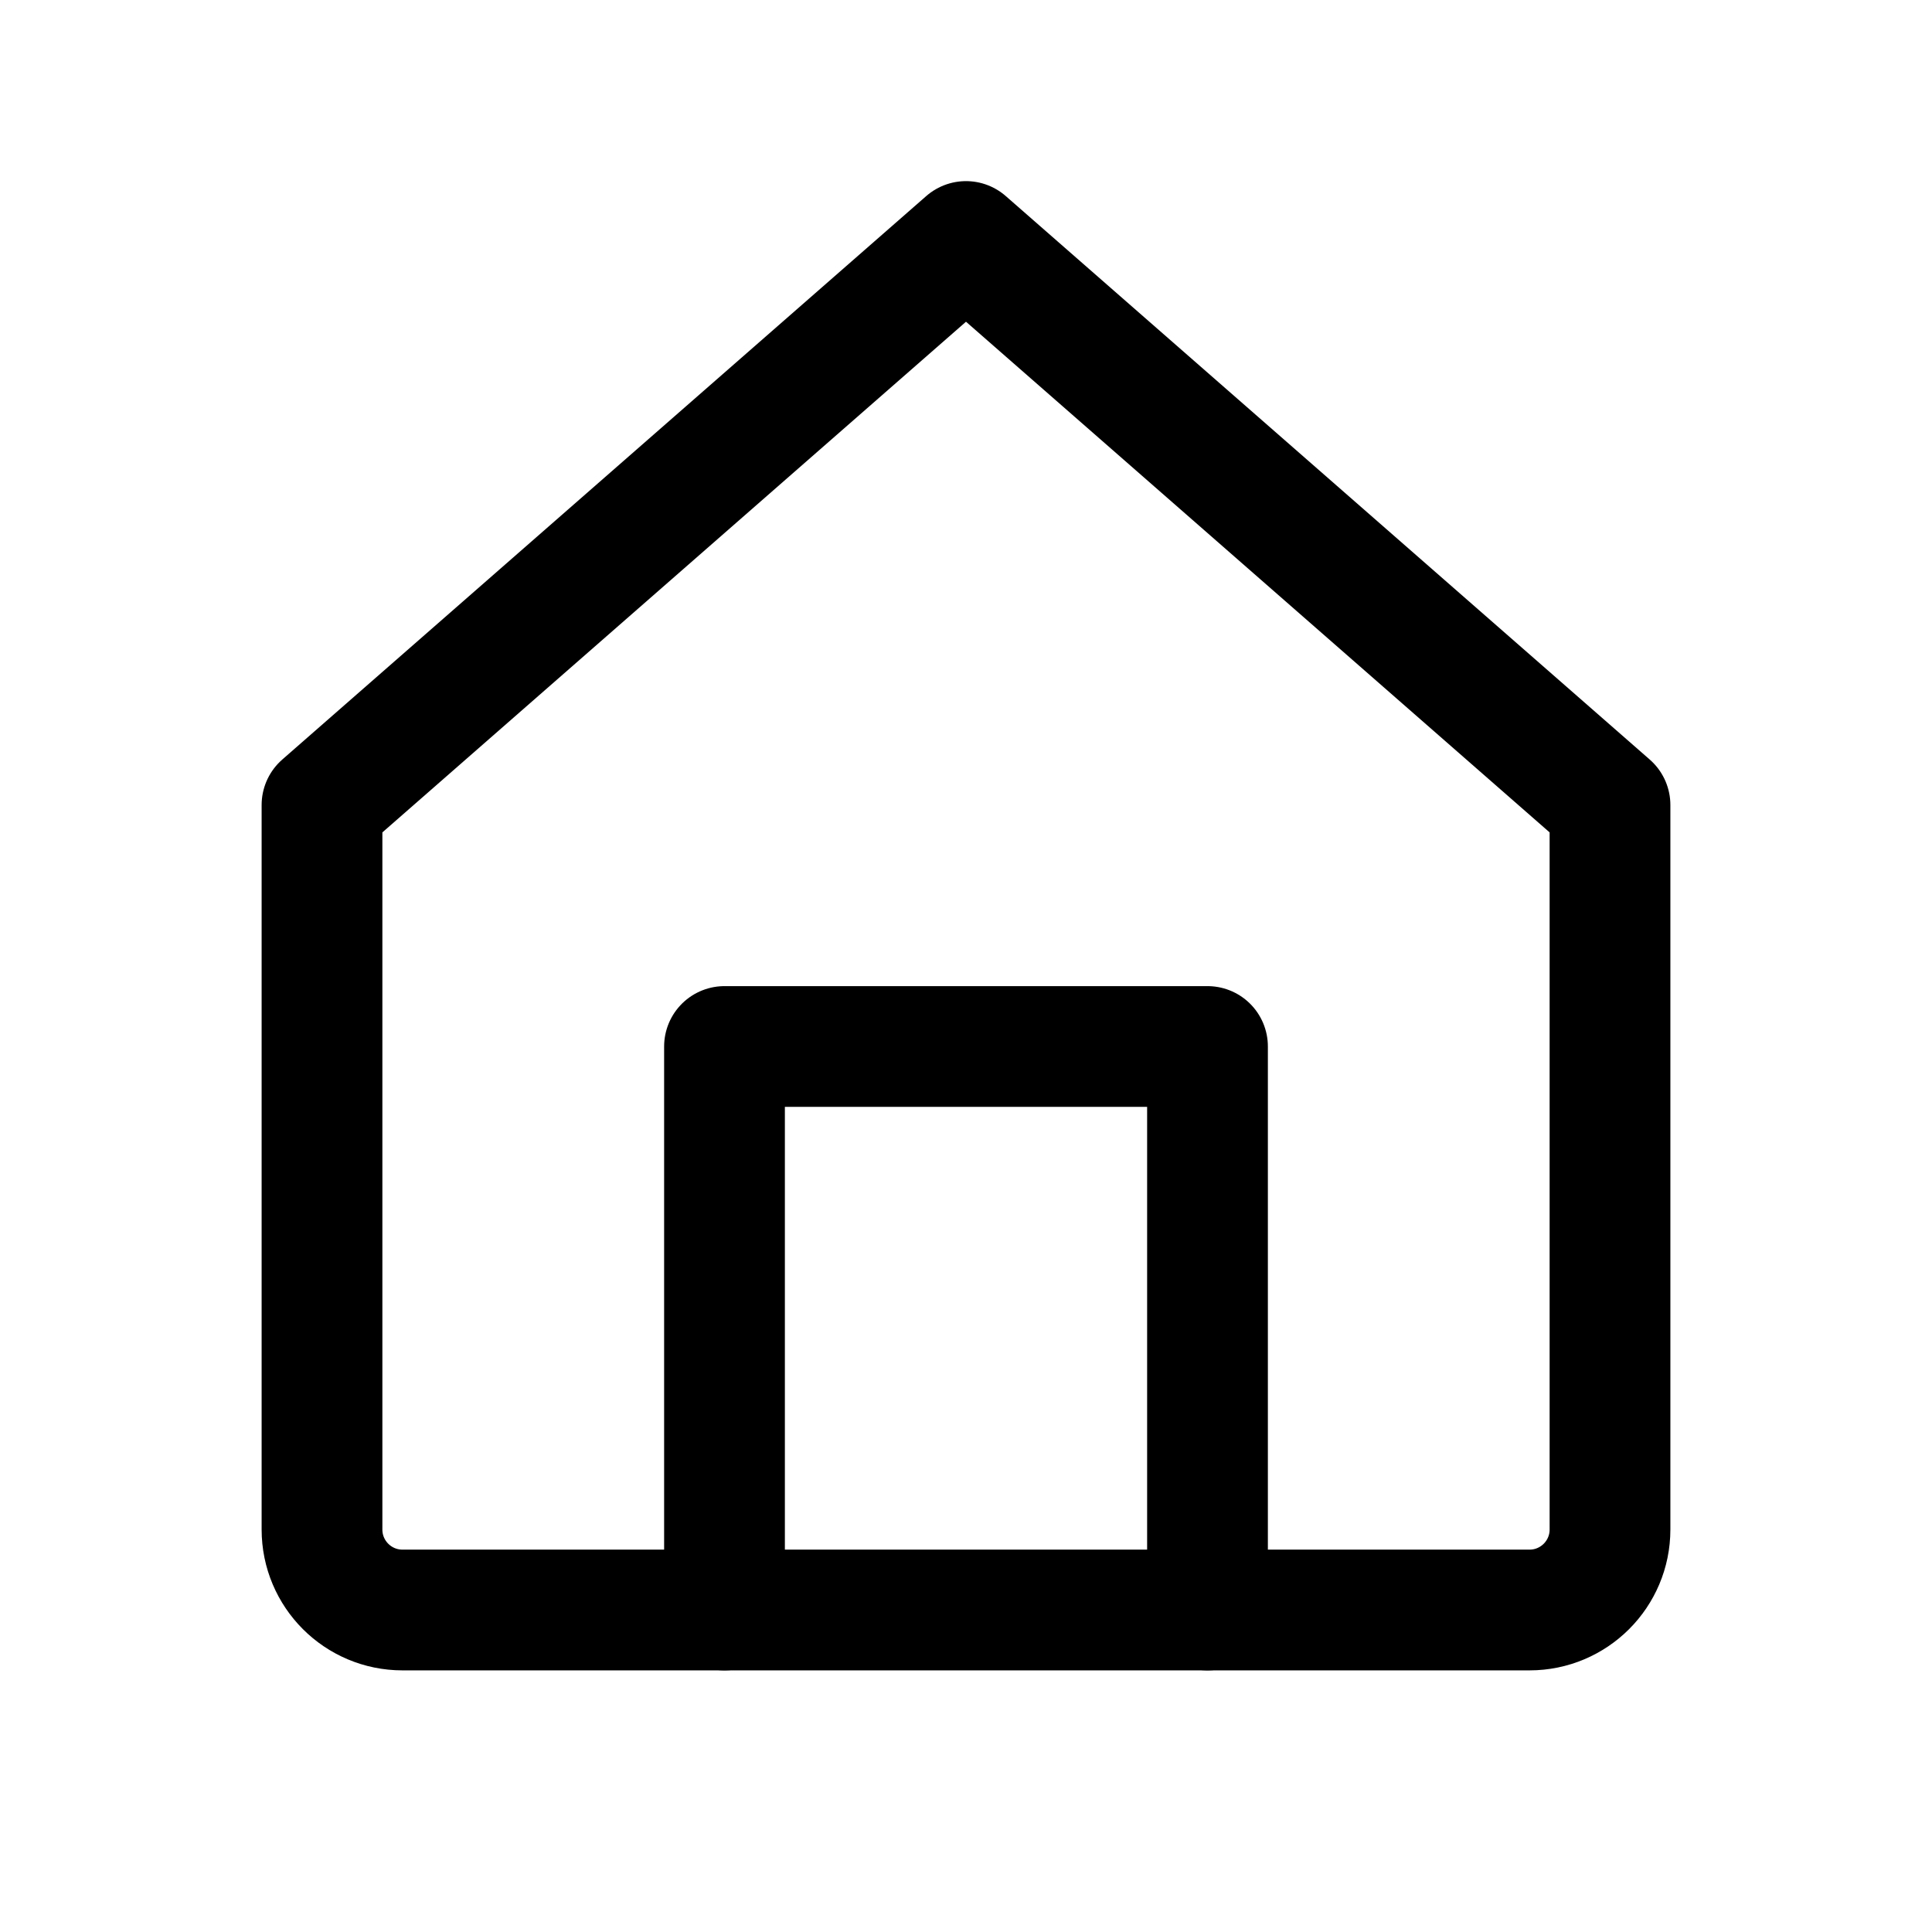
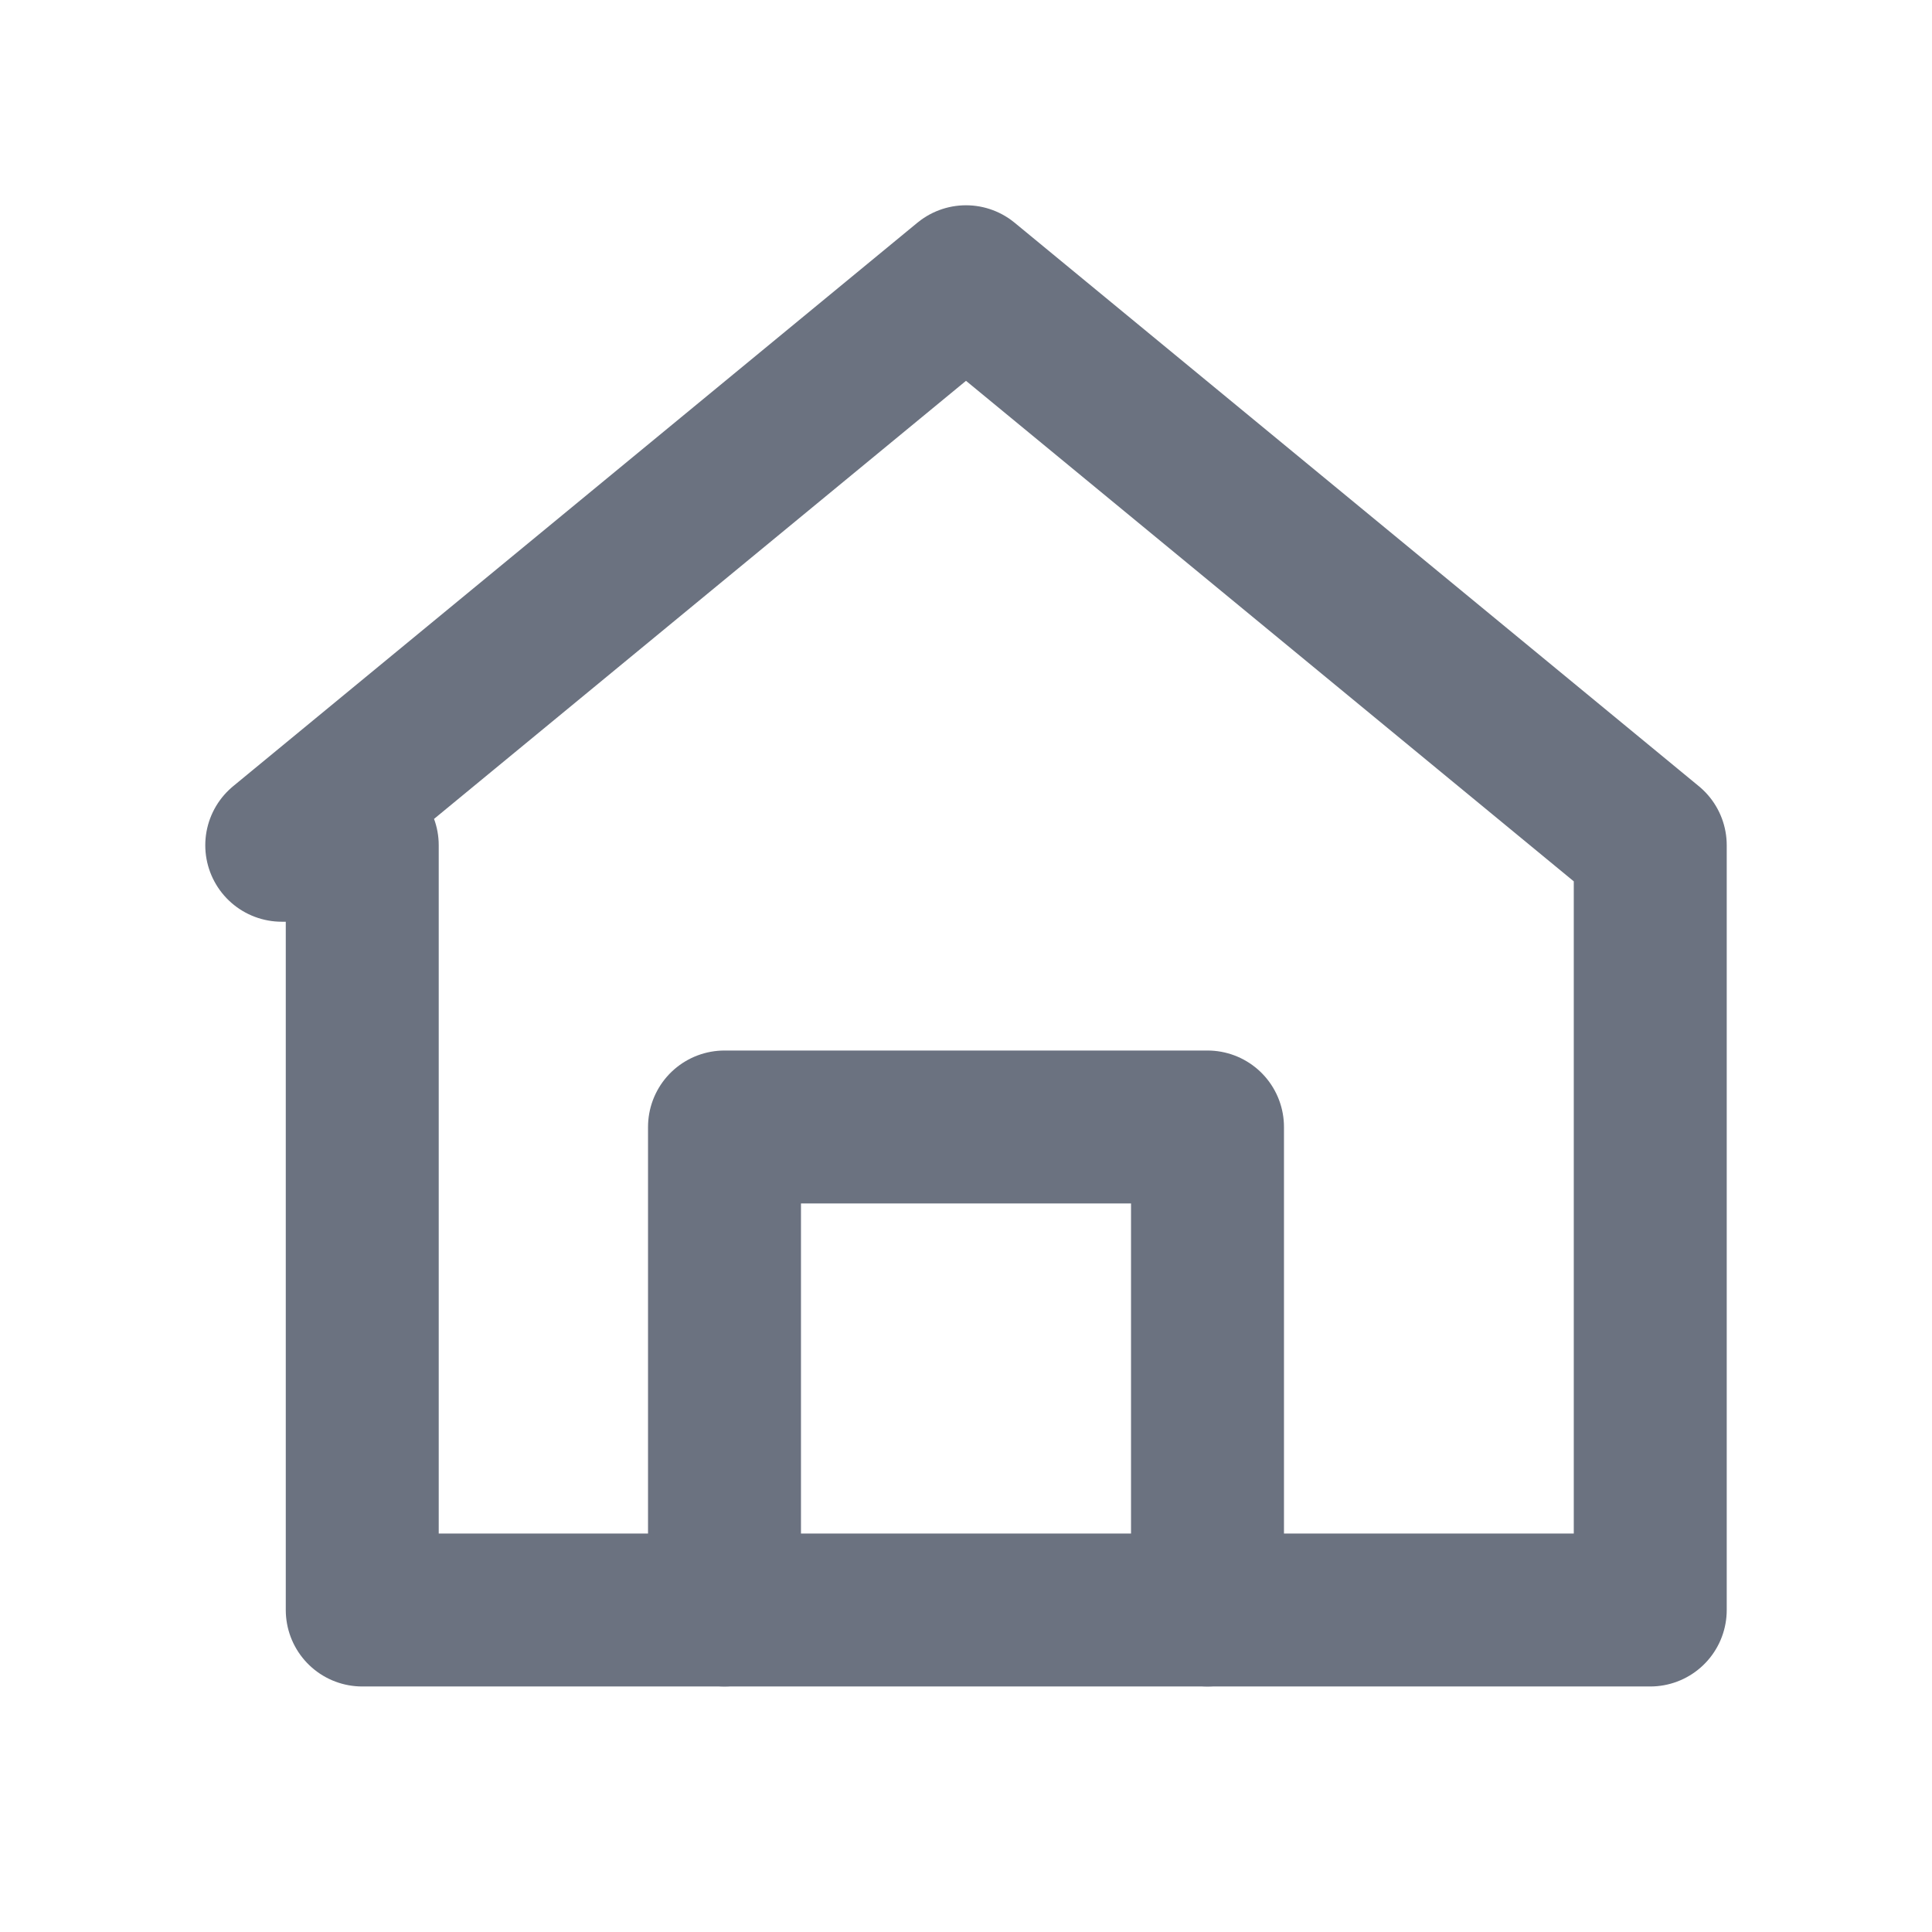
- <svg xmlns="http://www.w3.org/2000/svg" width="48" height="48" viewBox="0 0 48 48" fill="none">
-   <path d="M8 20L24 6L40 20V38C40 39.105 39.105 40 38 40H10C8.895 40 8 39.105 8 38V20Z" stroke="currentColor" stroke-width="3" stroke-linecap="round" stroke-linejoin="round" />
-   <path d="M18 40V26H30V40" stroke="currentColor" stroke-width="3" stroke-linecap="round" stroke-linejoin="round" />
+ <svg xmlns="http://www.w3.org/2000/svg" width="24" height="24" viewBox="0 0 24 24" fill="none" stroke="#6b7280" stroke-width="1.9" stroke-linecap="round" stroke-linejoin="round">
+   <path d="m3.5 10.5 8.5-7 8.5 7V20H4.5V10.5Z" />
+   <path d="M9 20v-6h6v6" />
</svg>
